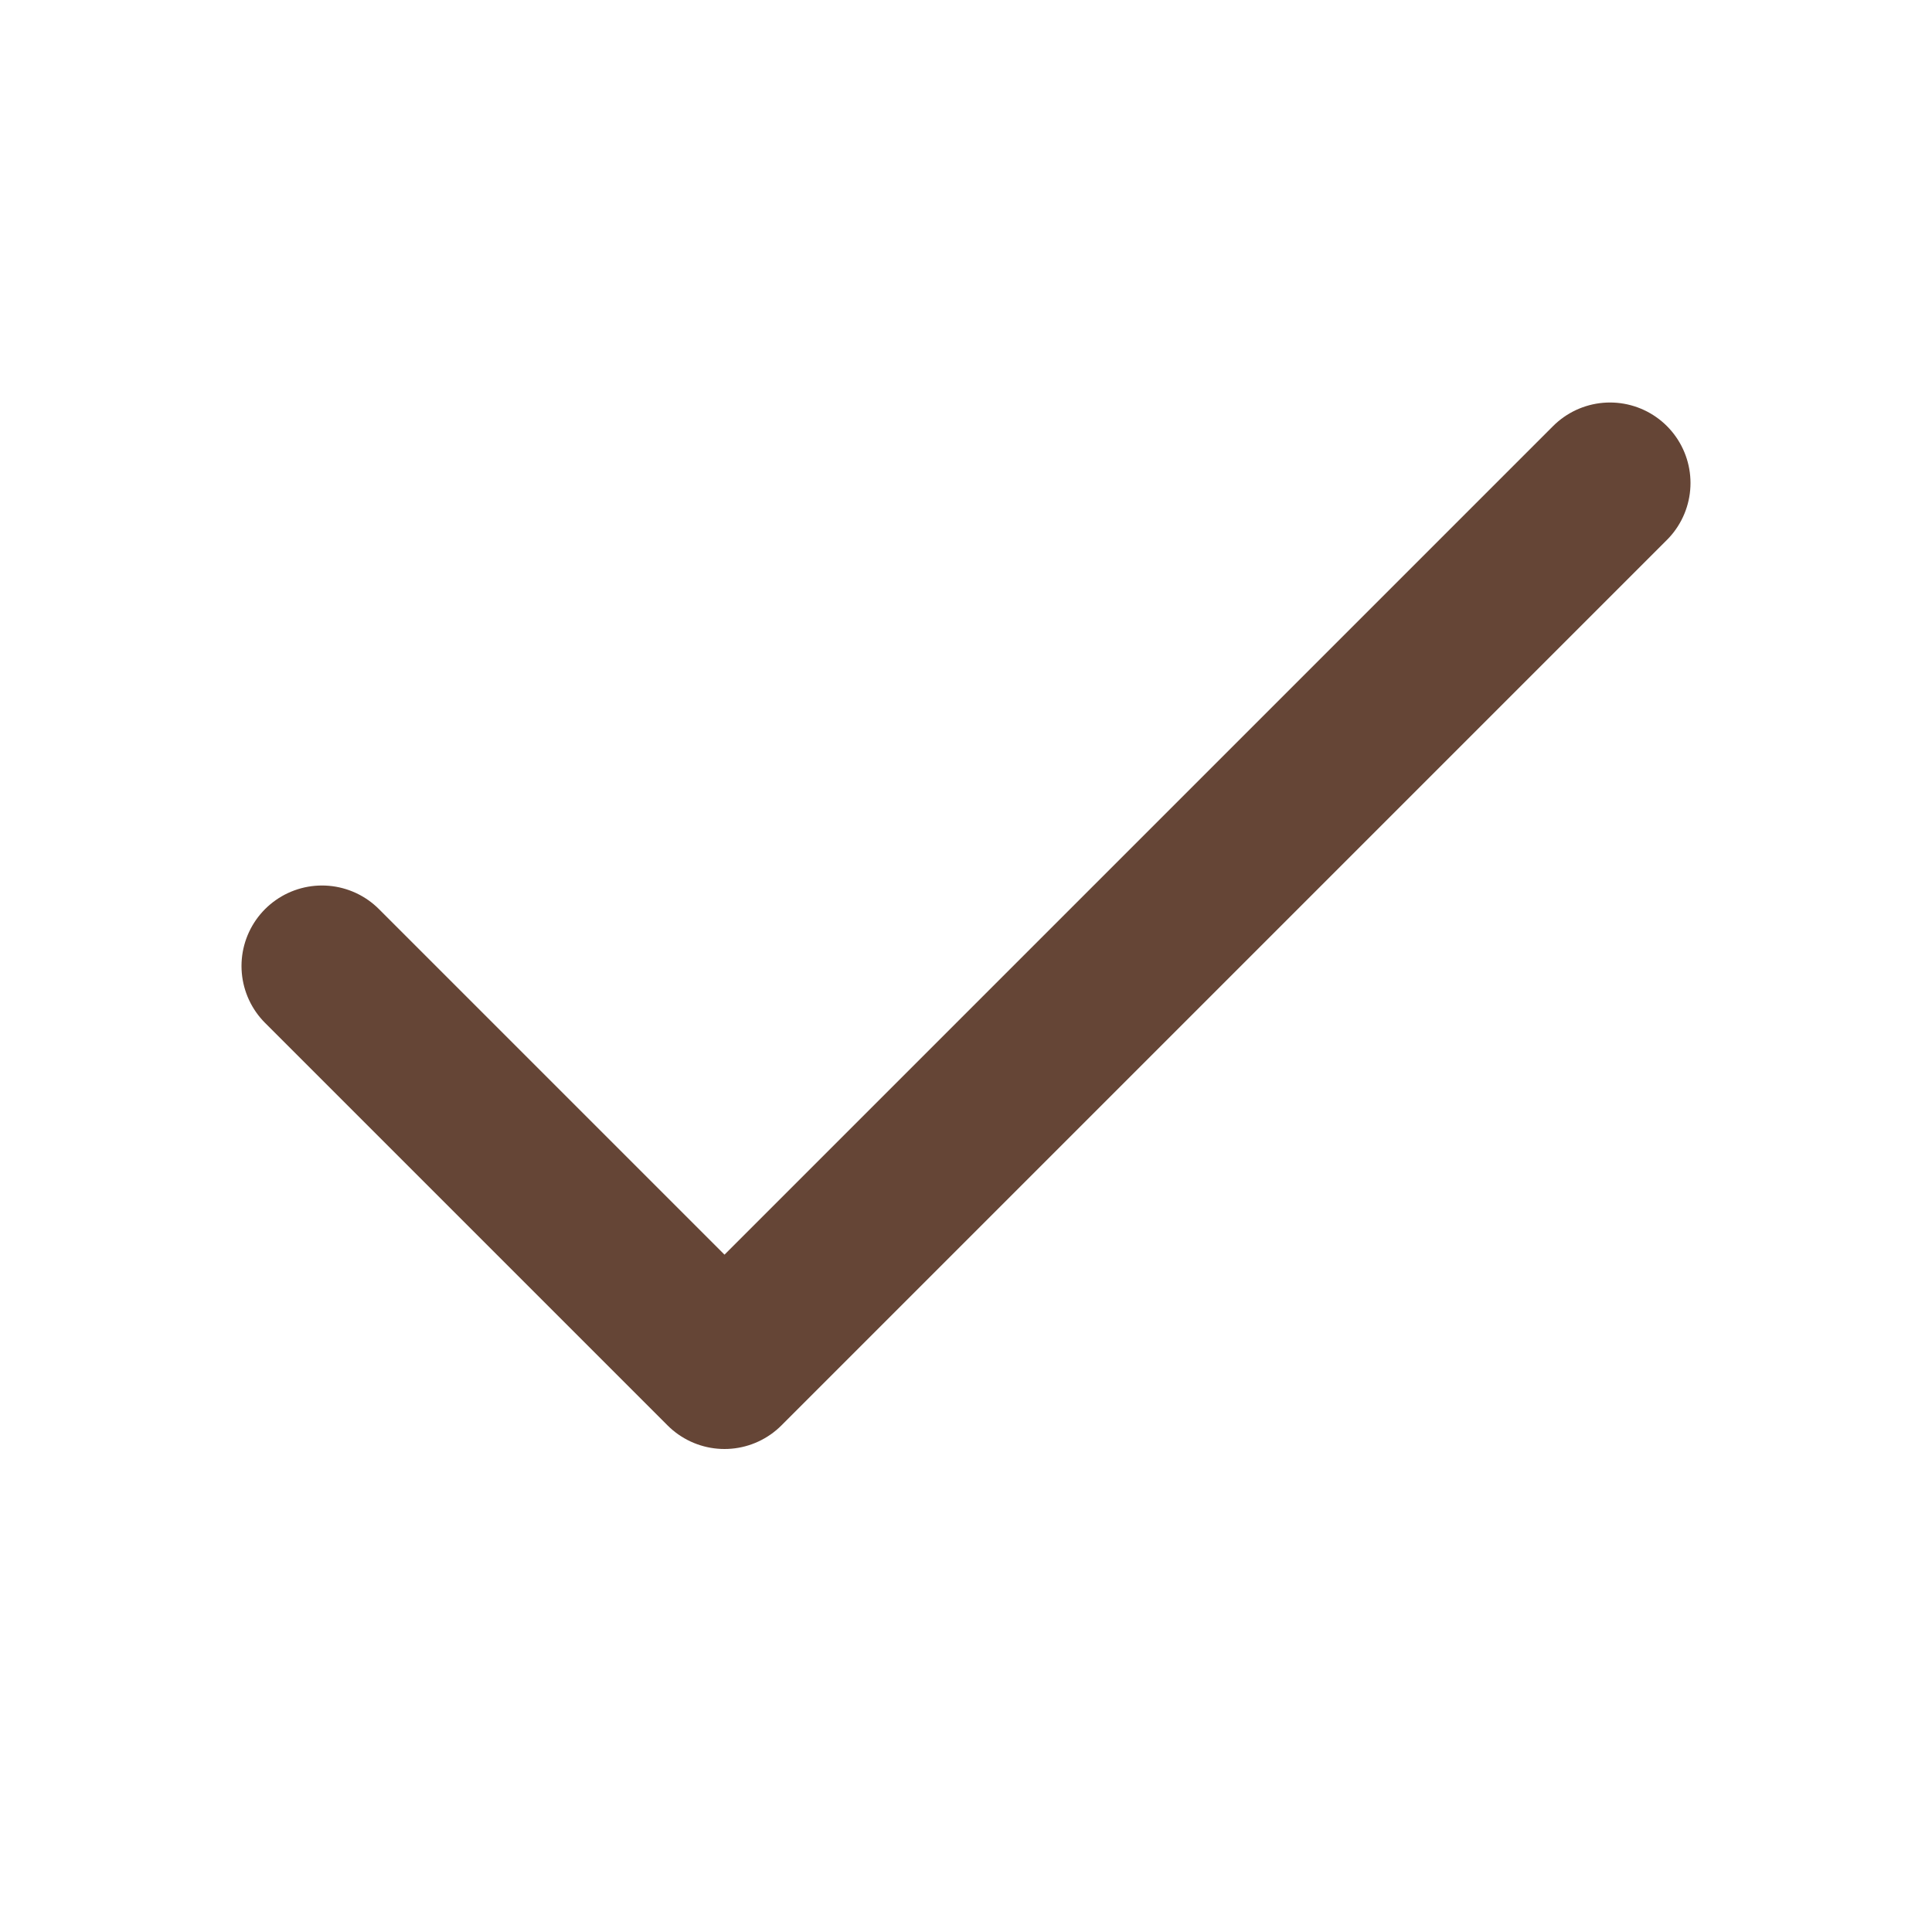
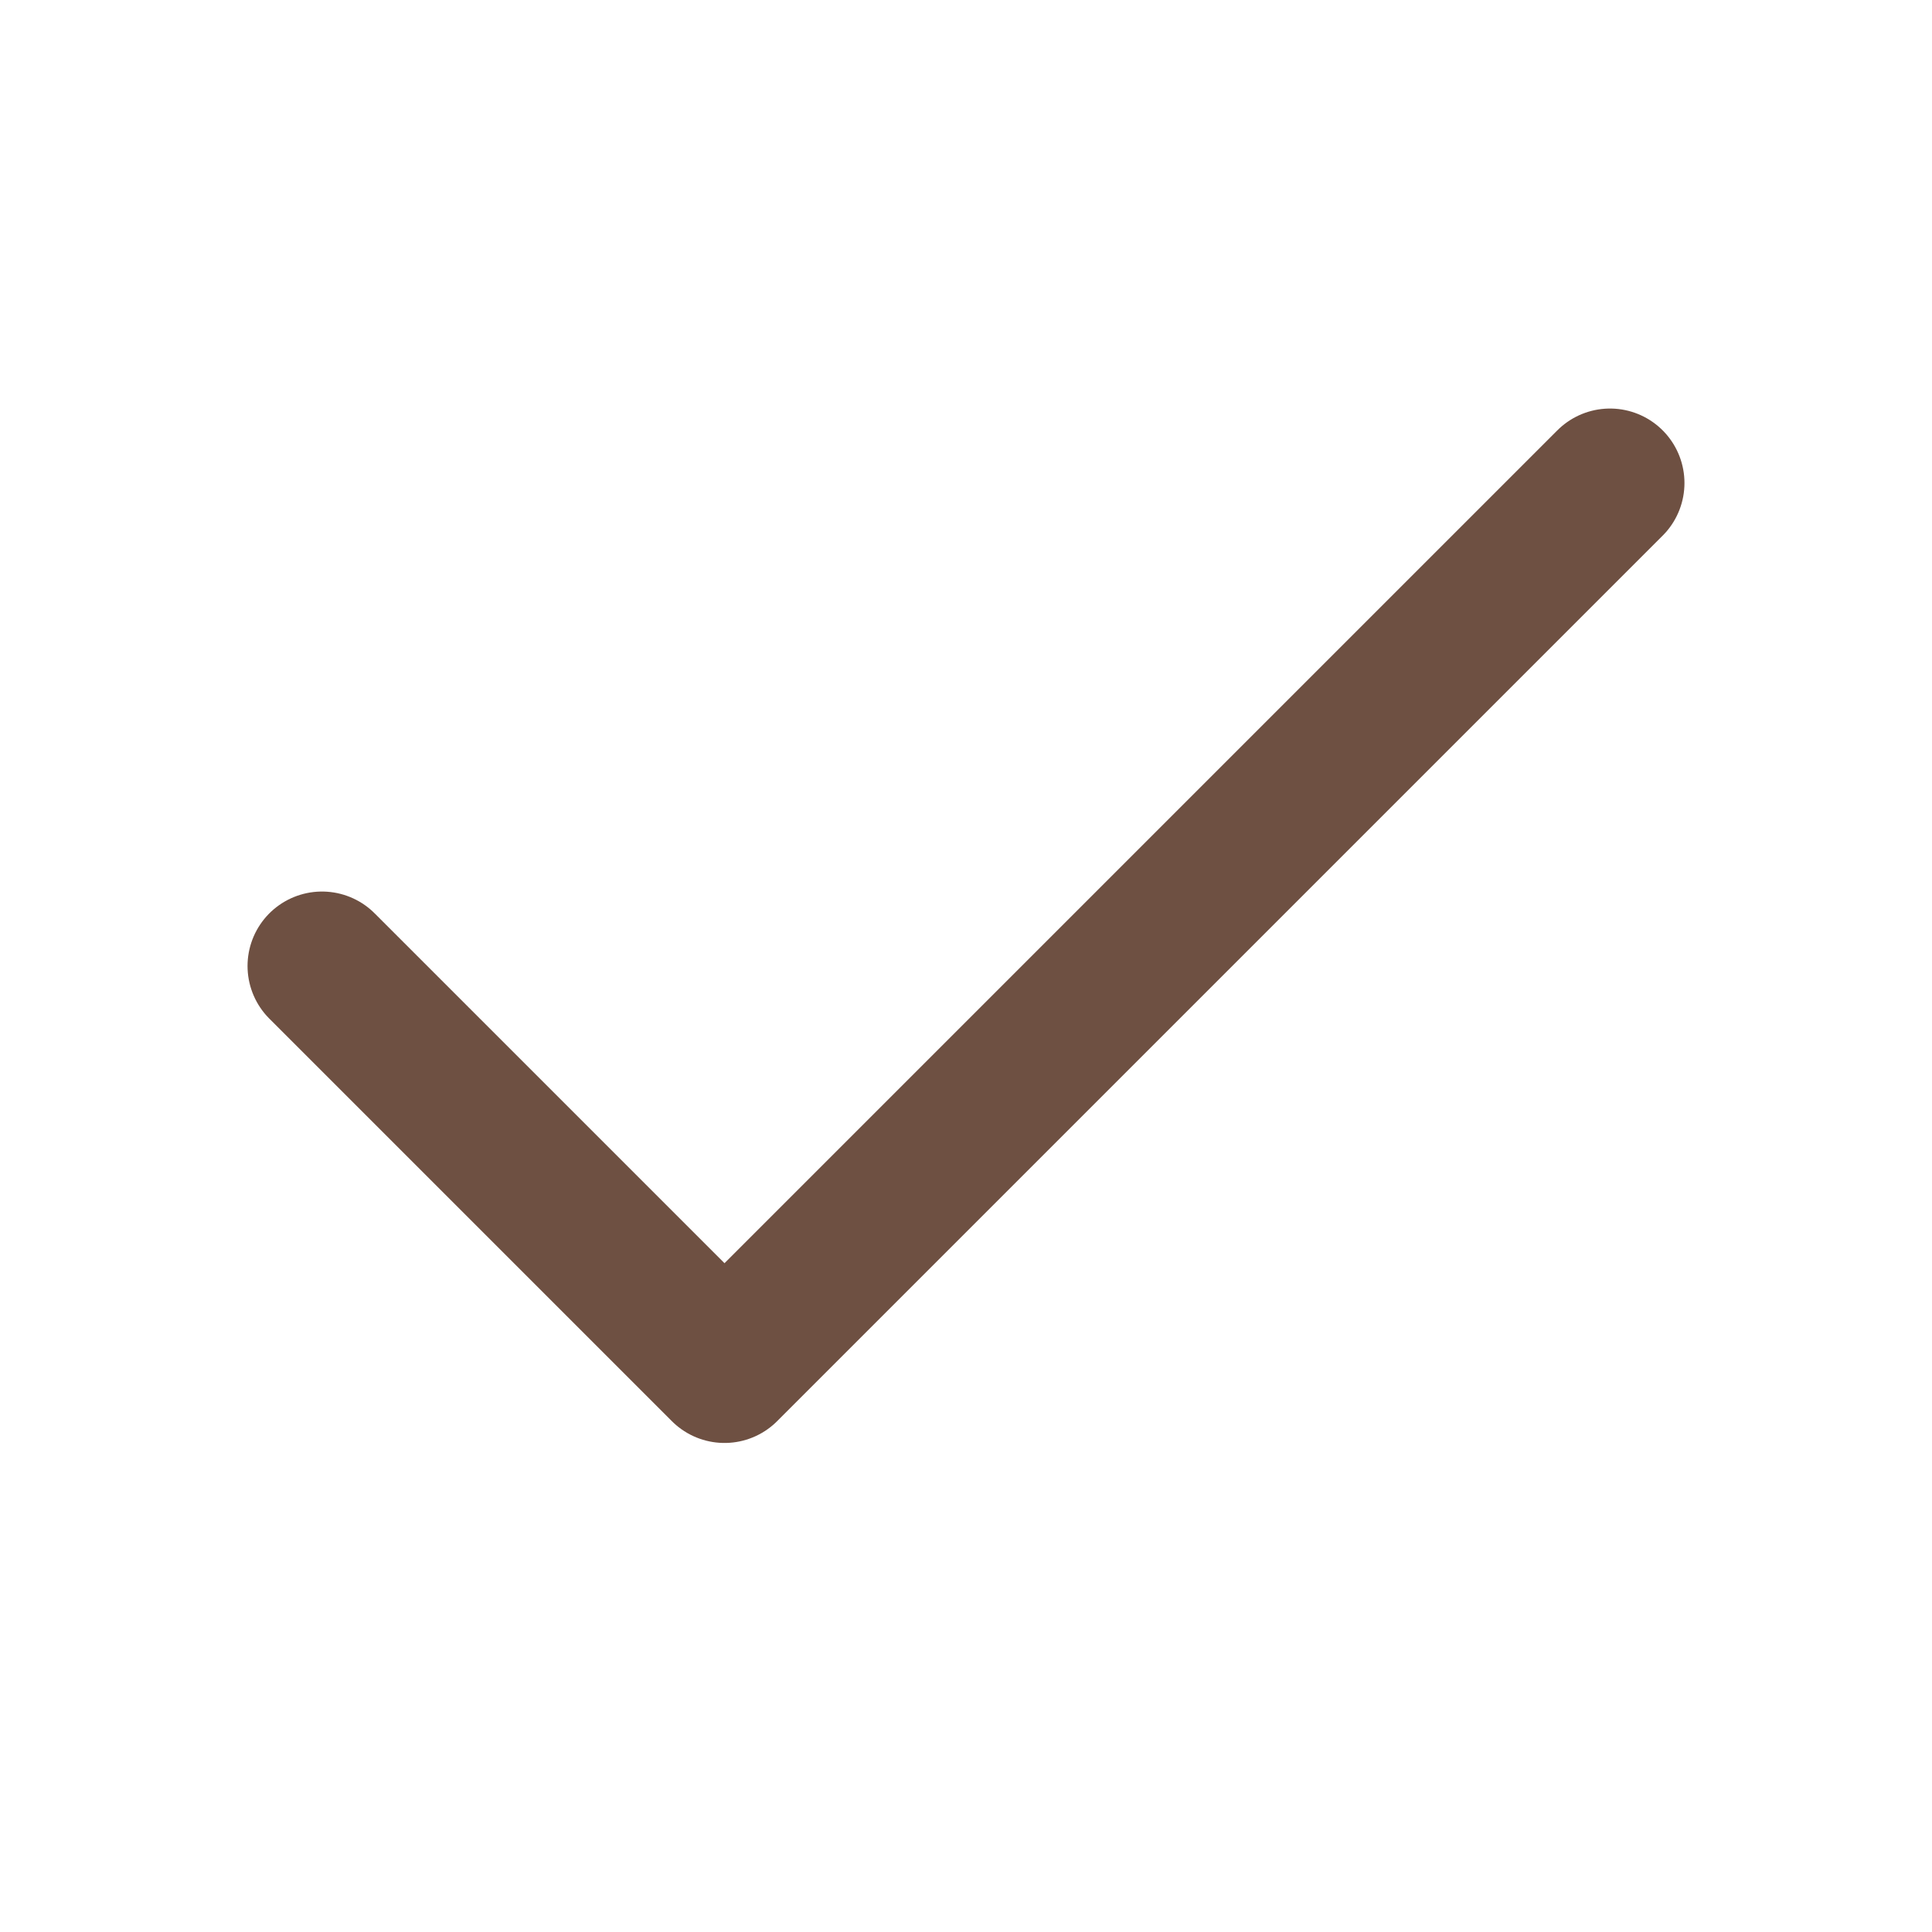
<svg xmlns="http://www.w3.org/2000/svg" width="24" height="24" viewBox="0 0 24 24" role="img" aria-labelledby="title">
-   <path d="M4 12 9 17 20 6" fill="none" stroke="#654536" stroke-width="2" stroke-linecap="round" stroke-linejoin="round" />
+   <defs />
+   <g opacity=".94">
+     <path d="M4 12 9 17 20 6" fill="none" stroke="#654536" stroke-width="1.85" stroke-linecap="round" stroke-linejoin="round" />
+   </g>
</svg>
